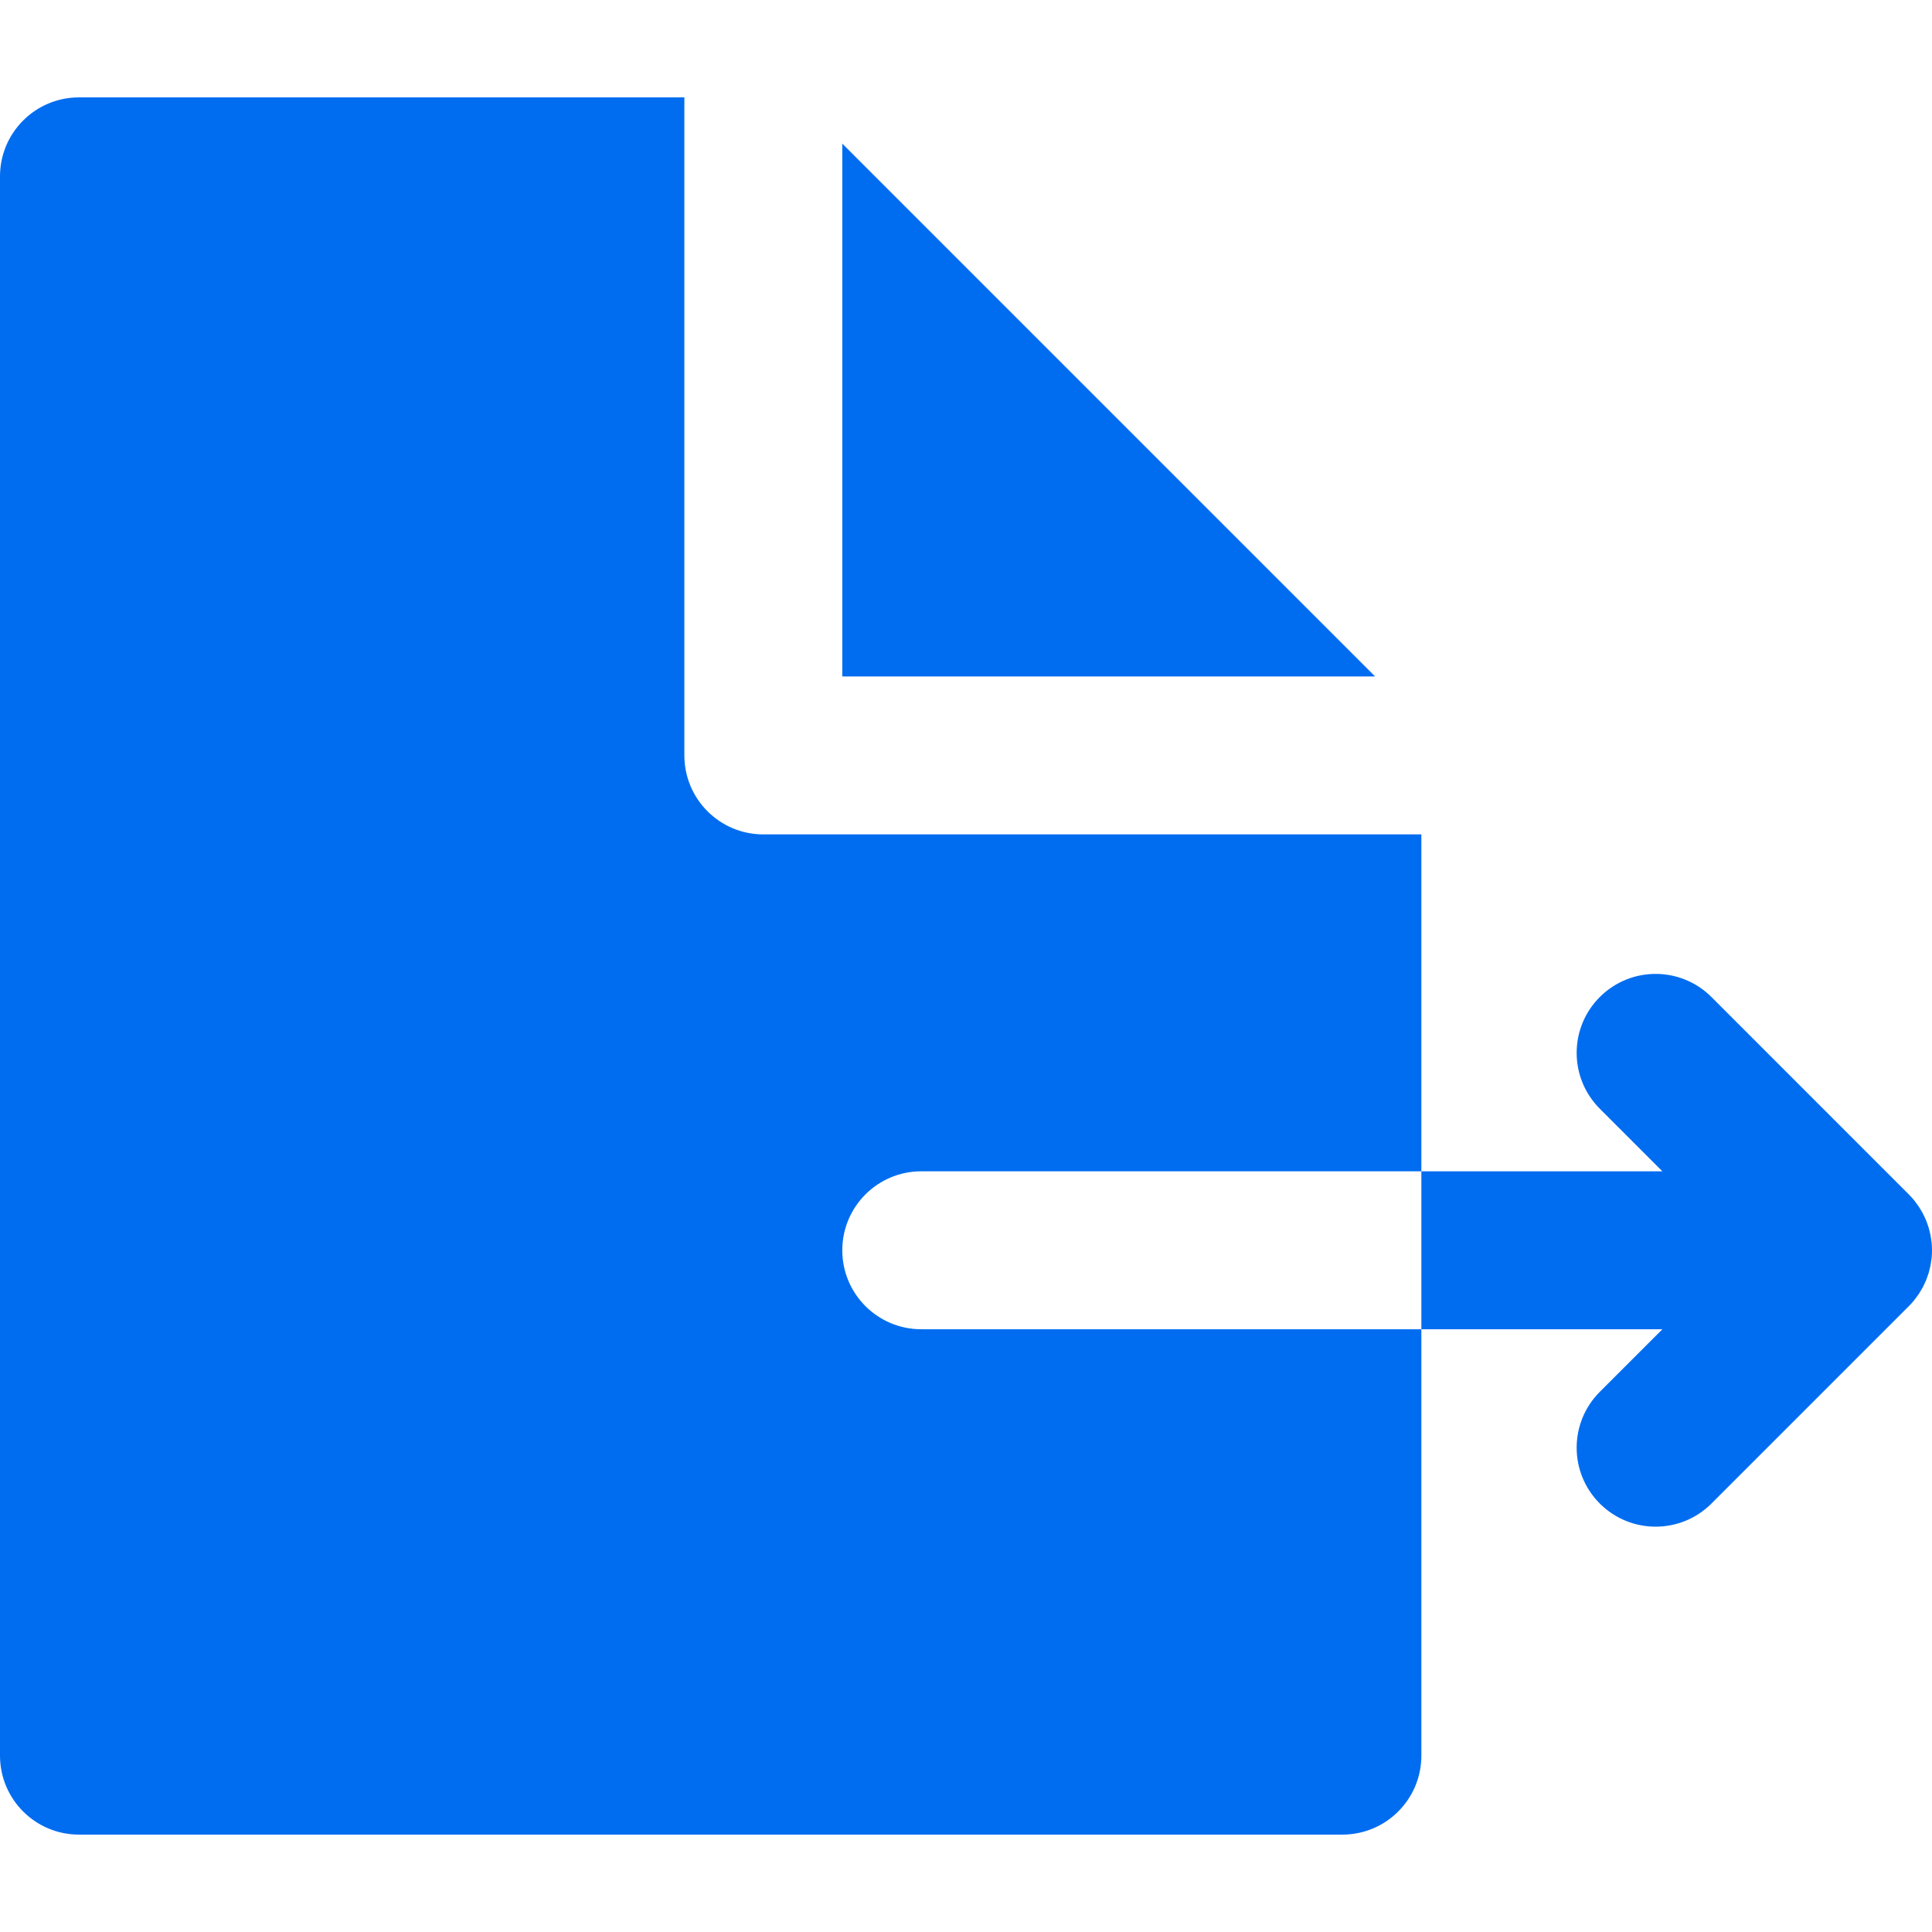
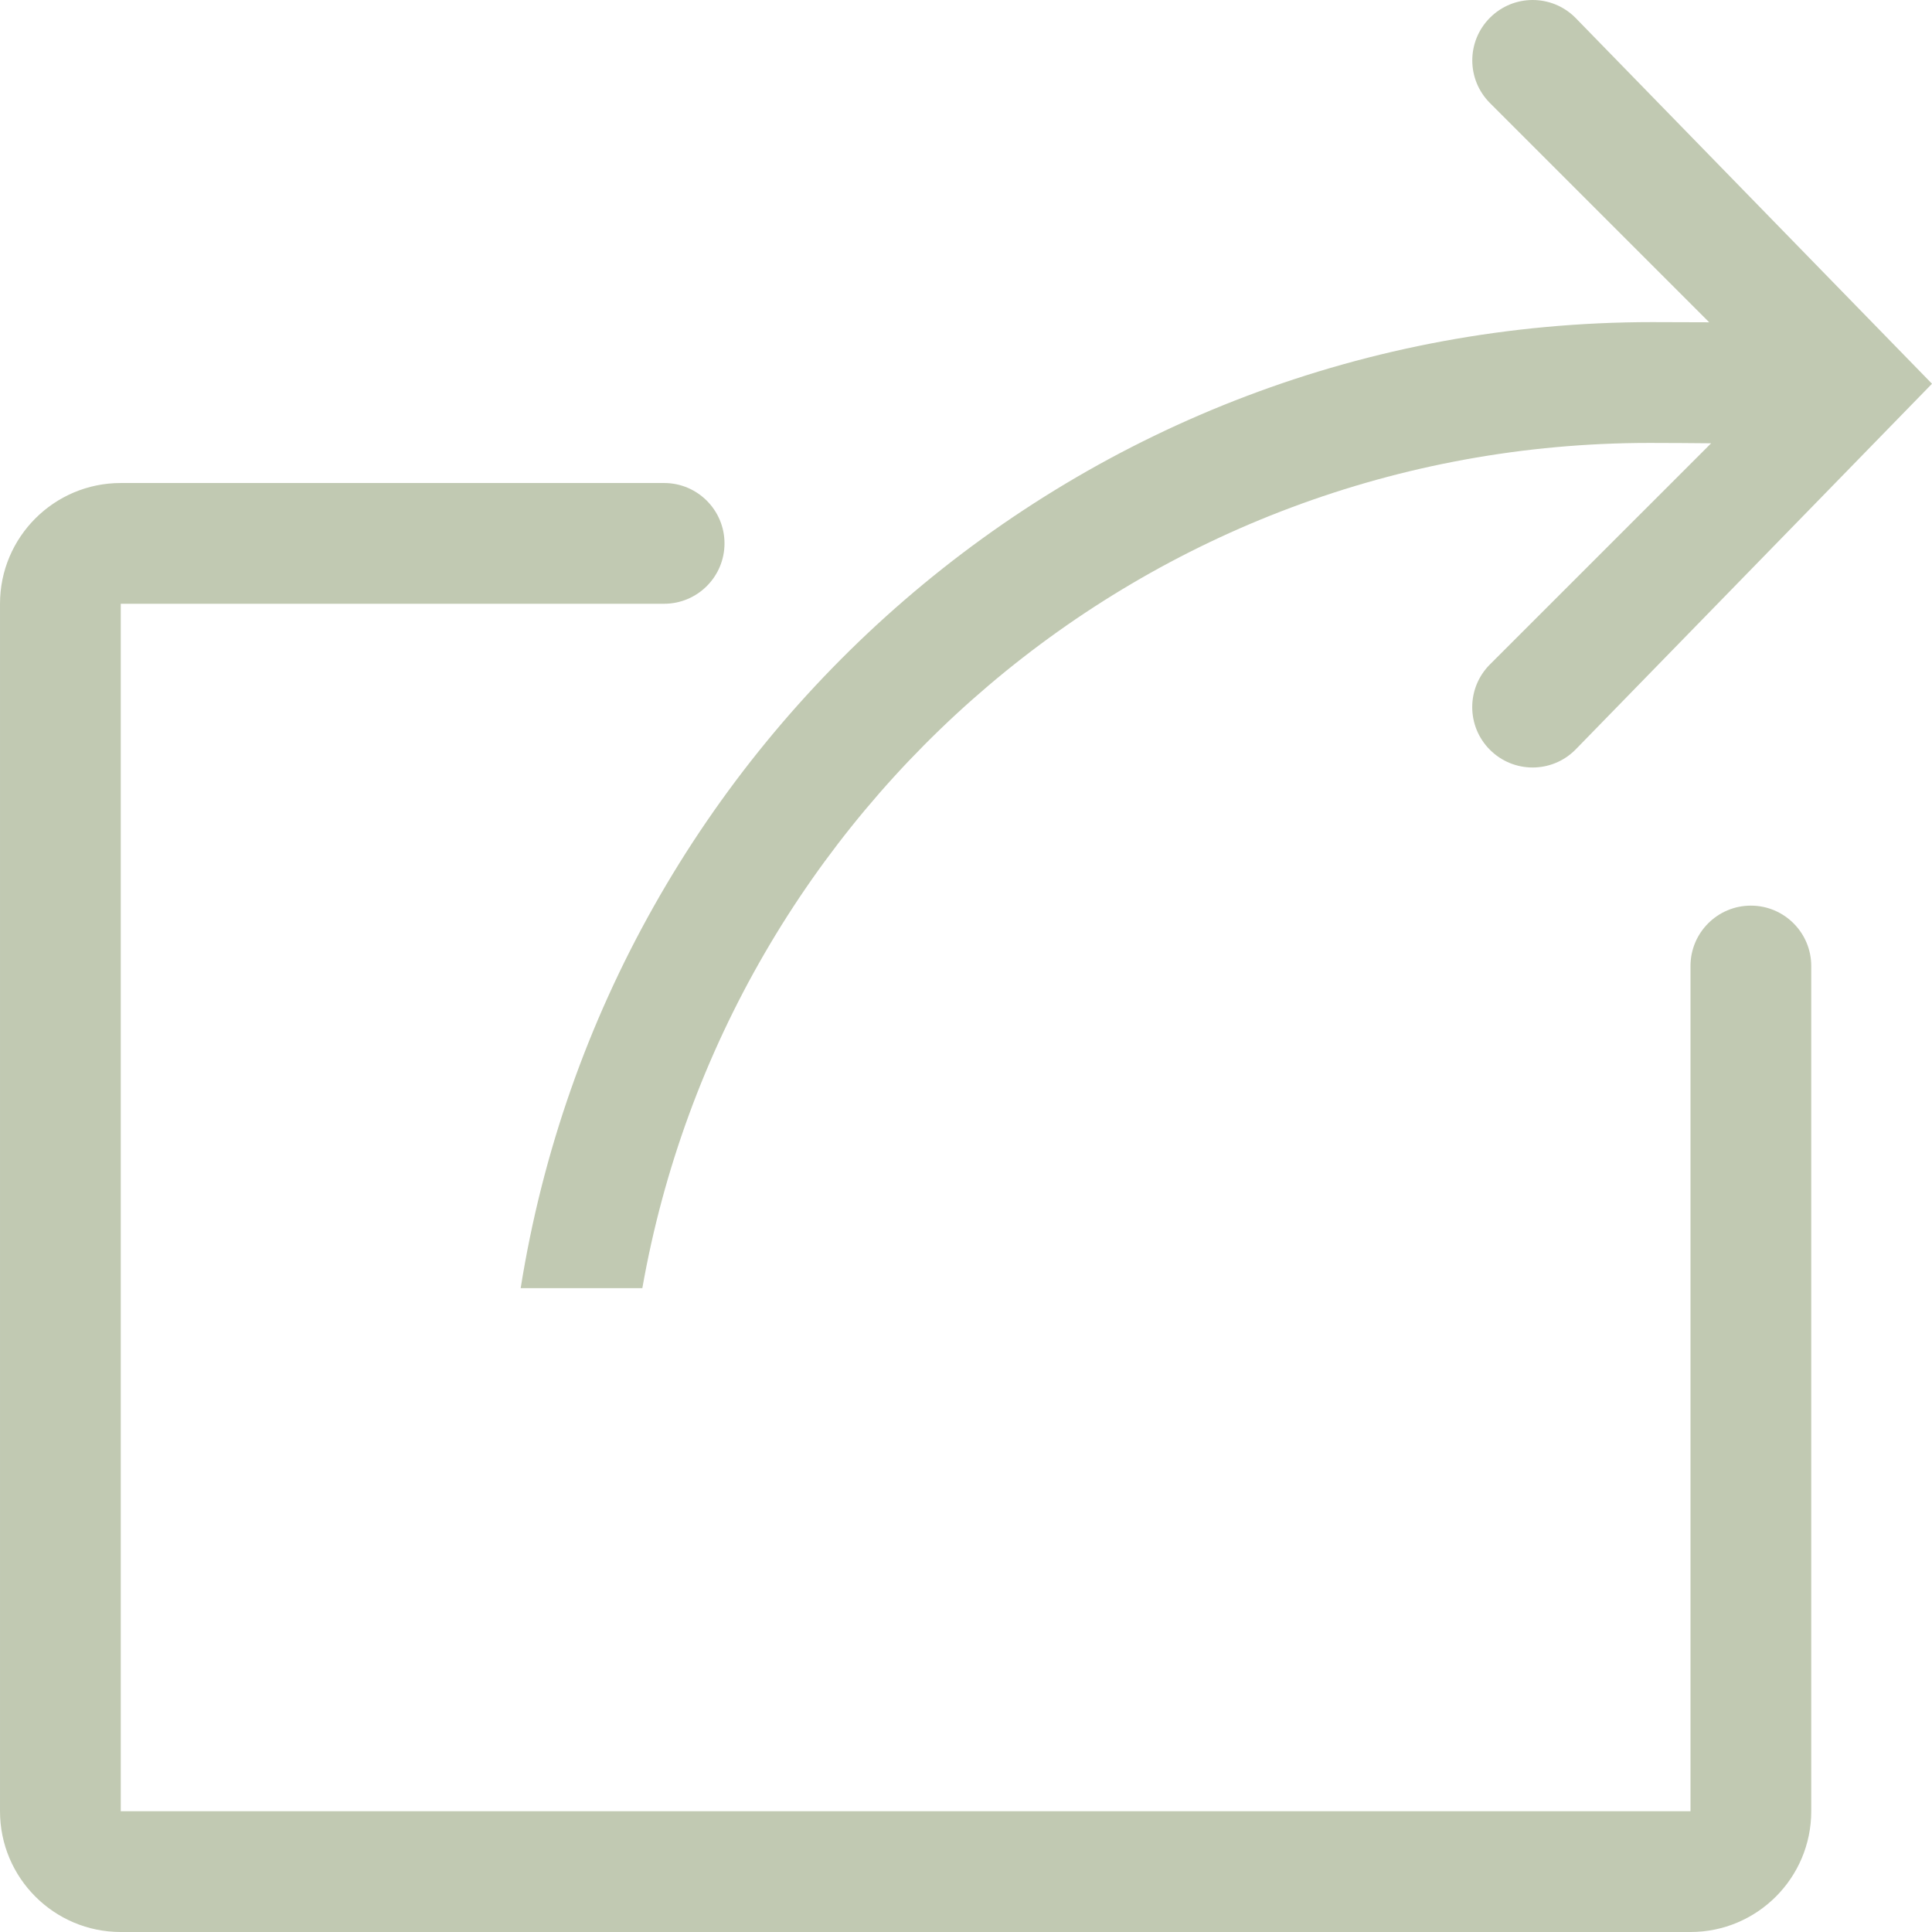
- <svg xmlns="http://www.w3.org/2000/svg" version="1.1" id="Layer_1" x="0px" y="0px" viewBox="0 0 367 367" style="enable-background:new 0 0 367 367;" xml:space="preserve" width="512px" height="512px">
-   <g id="XMLID_221_">
-     <path id="XMLID_222_" d="M175,252.501c-8.285,0-15-6.716-15-15c0-8.284,6.716-15,15-15l65,0.001h30v-16V158.5h-30h-21.213H145   c-8.283,0-15-6.716-15-15V69.713V48.5v-30H15c-8.283,0-15,6.716-15,15v300c0,8.284,6.717,15,15,15h240c8.285,0,15-6.716,15-15   v-50.332v-30.666h-30L175,252.501z" fill="#006DF0" />
-     <path id="XMLID_223_" d="M366.925,236.023c-0.022-0.225-0.064-0.442-0.096-0.664c-0.038-0.263-0.068-0.526-0.12-0.786   c-0.051-0.254-0.119-0.499-0.182-0.747c-0.058-0.226-0.107-0.453-0.175-0.677c-0.073-0.242-0.164-0.477-0.249-0.713   c-0.081-0.225-0.155-0.452-0.246-0.674c-0.092-0.221-0.199-0.432-0.301-0.646c-0.107-0.23-0.209-0.46-0.329-0.684   c-0.11-0.205-0.235-0.4-0.355-0.6c-0.132-0.221-0.257-0.443-0.4-0.658c-0.146-0.219-0.31-0.425-0.467-0.635   c-0.136-0.182-0.262-0.368-0.406-0.544c-0.3-0.365-0.616-0.714-0.948-1.049c-0.016-0.016-0.028-0.033-0.045-0.05l-37.499-37.501   c-5.857-5.857-15.355-5.857-21.213,0c-5.858,5.857-5.858,15.355-0.001,21.213l11.893,11.895h-19.641H270v30h12.813h32.974   l-11.893,11.893c-5.858,5.858-5.858,15.355,0,21.213c2.928,2.93,6.768,4.394,10.606,4.394c3.84,0,7.678-1.464,10.607-4.394   l37.498-37.499c0.008-0.008,0.014-0.017,0.022-0.023c0.342-0.343,0.665-0.701,0.972-1.075c0.146-0.177,0.272-0.364,0.409-0.547   c0.156-0.209,0.318-0.414,0.465-0.632c0.145-0.216,0.27-0.441,0.402-0.662c0.117-0.198,0.242-0.392,0.352-0.596   c0.121-0.225,0.223-0.458,0.332-0.688c0.101-0.213,0.207-0.423,0.298-0.643c0.093-0.223,0.167-0.451,0.248-0.678   c0.085-0.234,0.175-0.467,0.247-0.708c0.068-0.225,0.119-0.454,0.176-0.683c0.063-0.246,0.132-0.49,0.182-0.741   c0.052-0.261,0.082-0.524,0.12-0.788c0.032-0.221,0.073-0.438,0.096-0.663c0.048-0.485,0.073-0.973,0.073-1.46   c0-0.007,0.002-0.014,0.002-0.02c0-0.008-0.002-0.017-0.002-0.025C366.998,236.991,366.973,236.506,366.925,236.023z" fill="#006DF0" />
-     <polygon id="XMLID_224_" points="261.214,128.5 160,27.287 160,69.713 160,128.5 218.787,128.5  " fill="#006DF0" />
+ <svg xmlns="http://www.w3.org/2000/svg" version="1.1" id="Capa_1" x="0px" y="0px" viewBox="0 0 384.973 384.973" style="enable-background:new 0 0 384.973 384.973;" xml:space="preserve" width="512px" height="512px">
+   <g>
+     <g id="Share">
+       <path d="M103.751,256.682h24.241c16.866-95.677,100.2-168.424,200.714-168.424c4.211,0,8.217,0.036,12.259,0.072l-44.079,44.067    c-4.704,4.704-4.704,12.307,0,17.011c2.346,2.346,5.426,3.525,8.505,3.525s6.16-1.179,8.505-3.525l71.075-72.94l-71.063-72.94    c-4.704-4.704-12.307-4.704-17.011,0c-4.704,4.704-4.704,12.307,0,17.011l43.682,43.682c-3.826-0.012-7.459-0.036-11.369-0.036    C215.284,64.197,121.099,147.627,103.751,256.682z" fill="#c1c9b2" />
+       <path d="M348.88,180.458c-6.641,0-12.03,5.39-12.03,12.03v168.424H24.062V120.306h108.273c6.641,0,12.03-5.39,12.03-12.03    c0-6.641-5.39-12.03-12.03-12.03h-0.361H24.062c-13.281,0-24.061,10.779-24.061,24.061v240.606    c0,13.281,10.779,24.061,24.061,24.061H336.85c13.281,0,24.061-10.779,24.061-24.061V192.488    C360.911,185.847,355.521,180.458,348.88,180.458z" fill="#c1c9b2" />
+     </g>
+     <g>
+ 	</g>
+     <g>
+ 	</g>
+     <g>
+ 	</g>
+     <g>
+ 	</g>
+     <g>
+ 	</g>
+     <g>
+ 	</g>
  </g>
  <g>
</g>
  <g>
</g>
  <g>
</g>
  <g>
</g>
  <g>
</g>
  <g>
</g>
  <g>
</g>
  <g>
</g>
  <g>
</g>
  <g>
</g>
  <g>
</g>
  <g>
</g>
  <g>
</g>
  <g>
</g>
  <g>
</g>
</svg>
